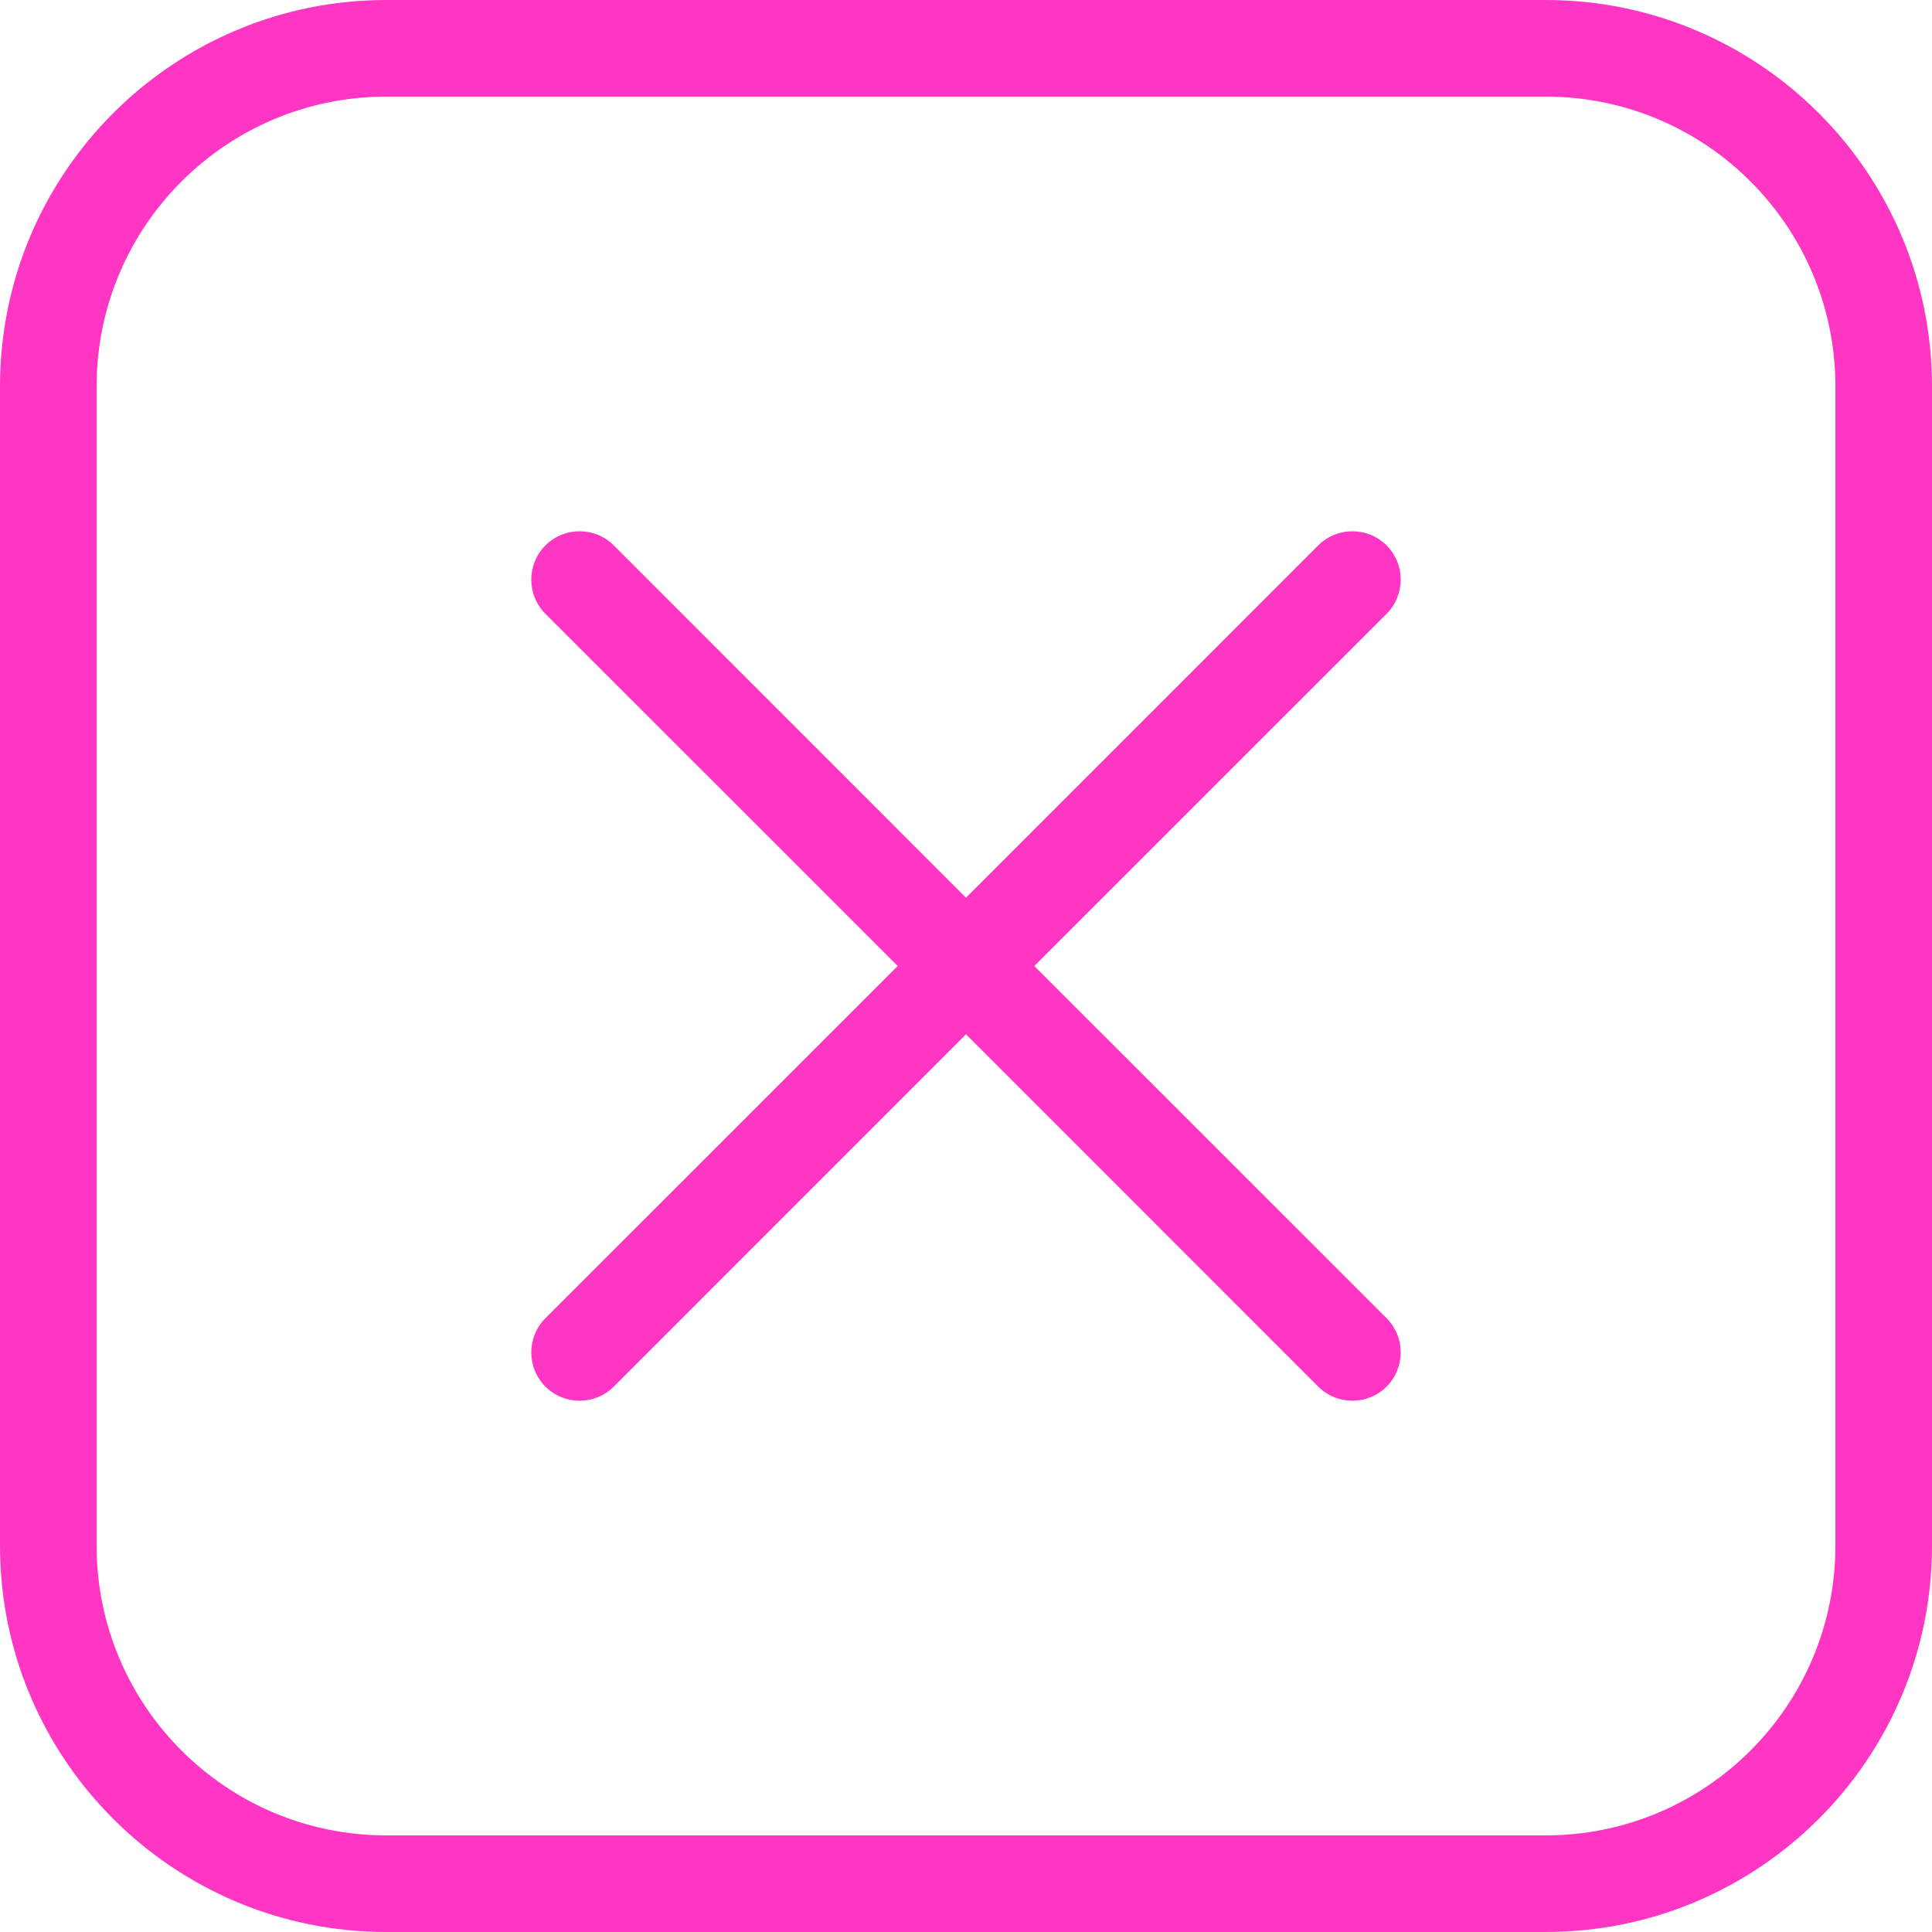
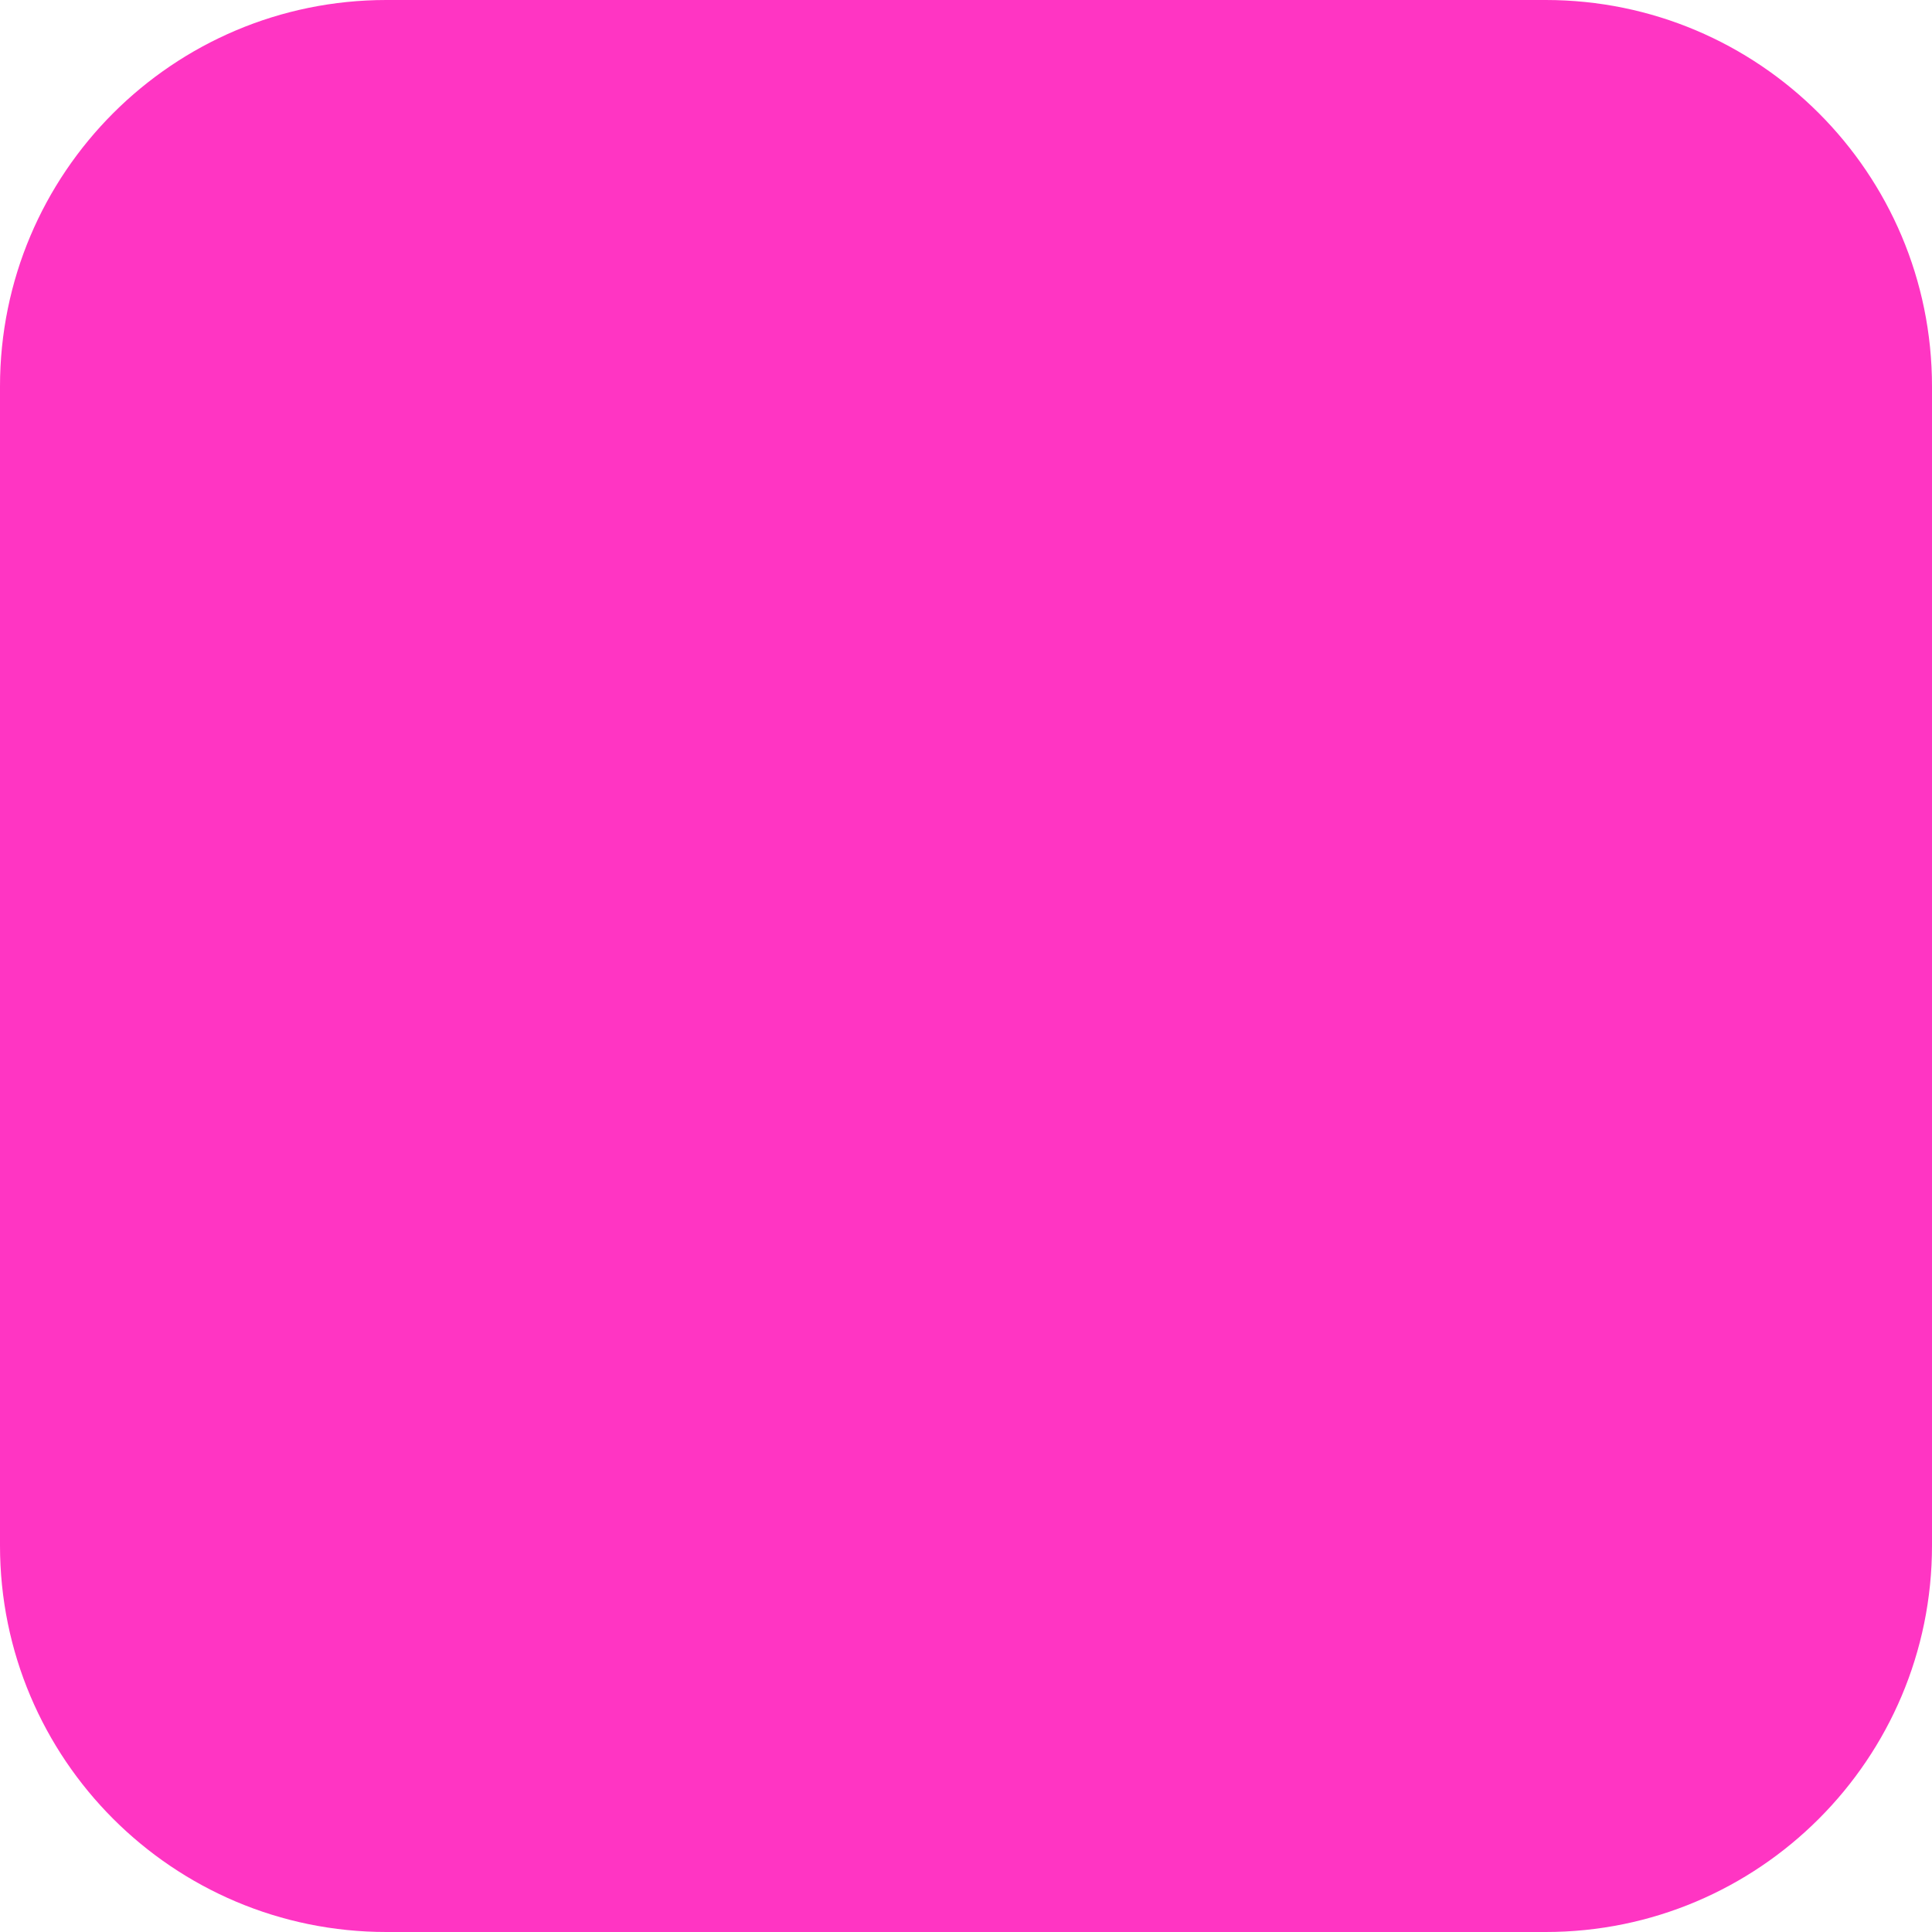
<svg xmlns="http://www.w3.org/2000/svg" width="20" height="20" viewBox="0 0 20 20" fill="none">
-   <path fill-rule="evenodd" clip-rule="evenodd" d="M4 1H16C17.657 1 19 2.343 19 4V16C19 17.657 17.657 19 16 19H4C2.343 19 1 17.657 1 16V4C1 2.343 2.343 1 4 1ZM0 4C0 1.791 1.791 0 4 0H16C18.209 0 20 1.791 20 4V16C20 18.209 18.209 20 16 20H4C1.791 20 0 18.209 0 16V4ZM5.646 5.646C5.842 5.451 6.158 5.451 6.354 5.646L10 9.293L13.646 5.646C13.842 5.451 14.158 5.451 14.354 5.646C14.549 5.842 14.549 6.158 14.354 6.354L10.707 10L14.354 13.646C14.549 13.842 14.549 14.158 14.354 14.354C14.158 14.549 13.842 14.549 13.646 14.354L10 10.707L6.354 14.354C6.158 14.549 5.842 14.549 5.646 14.354C5.451 14.158 5.451 13.842 5.646 13.646L9.293 10L5.646 6.354C5.451 6.158 5.451 5.842 5.646 5.646Z" fill="#FF35C3" />
+   <path fillRule="evenodd" clipRule="evenodd" d="M4 1H16C17.657 1 19 2.343 19 4V16C19 17.657 17.657 19 16 19H4C2.343 19 1 17.657 1 16V4C1 2.343 2.343 1 4 1ZM0 4C0 1.791 1.791 0 4 0H16C18.209 0 20 1.791 20 4V16C20 18.209 18.209 20 16 20H4C1.791 20 0 18.209 0 16V4ZM5.646 5.646C5.842 5.451 6.158 5.451 6.354 5.646L10 9.293L13.646 5.646C13.842 5.451 14.158 5.451 14.354 5.646C14.549 5.842 14.549 6.158 14.354 6.354L10.707 10L14.354 13.646C14.549 13.842 14.549 14.158 14.354 14.354C14.158 14.549 13.842 14.549 13.646 14.354L10 10.707L6.354 14.354C6.158 14.549 5.842 14.549 5.646 14.354C5.451 14.158 5.451 13.842 5.646 13.646L9.293 10L5.646 6.354C5.451 6.158 5.451 5.842 5.646 5.646Z" fill="#FF35C3" />
</svg>
